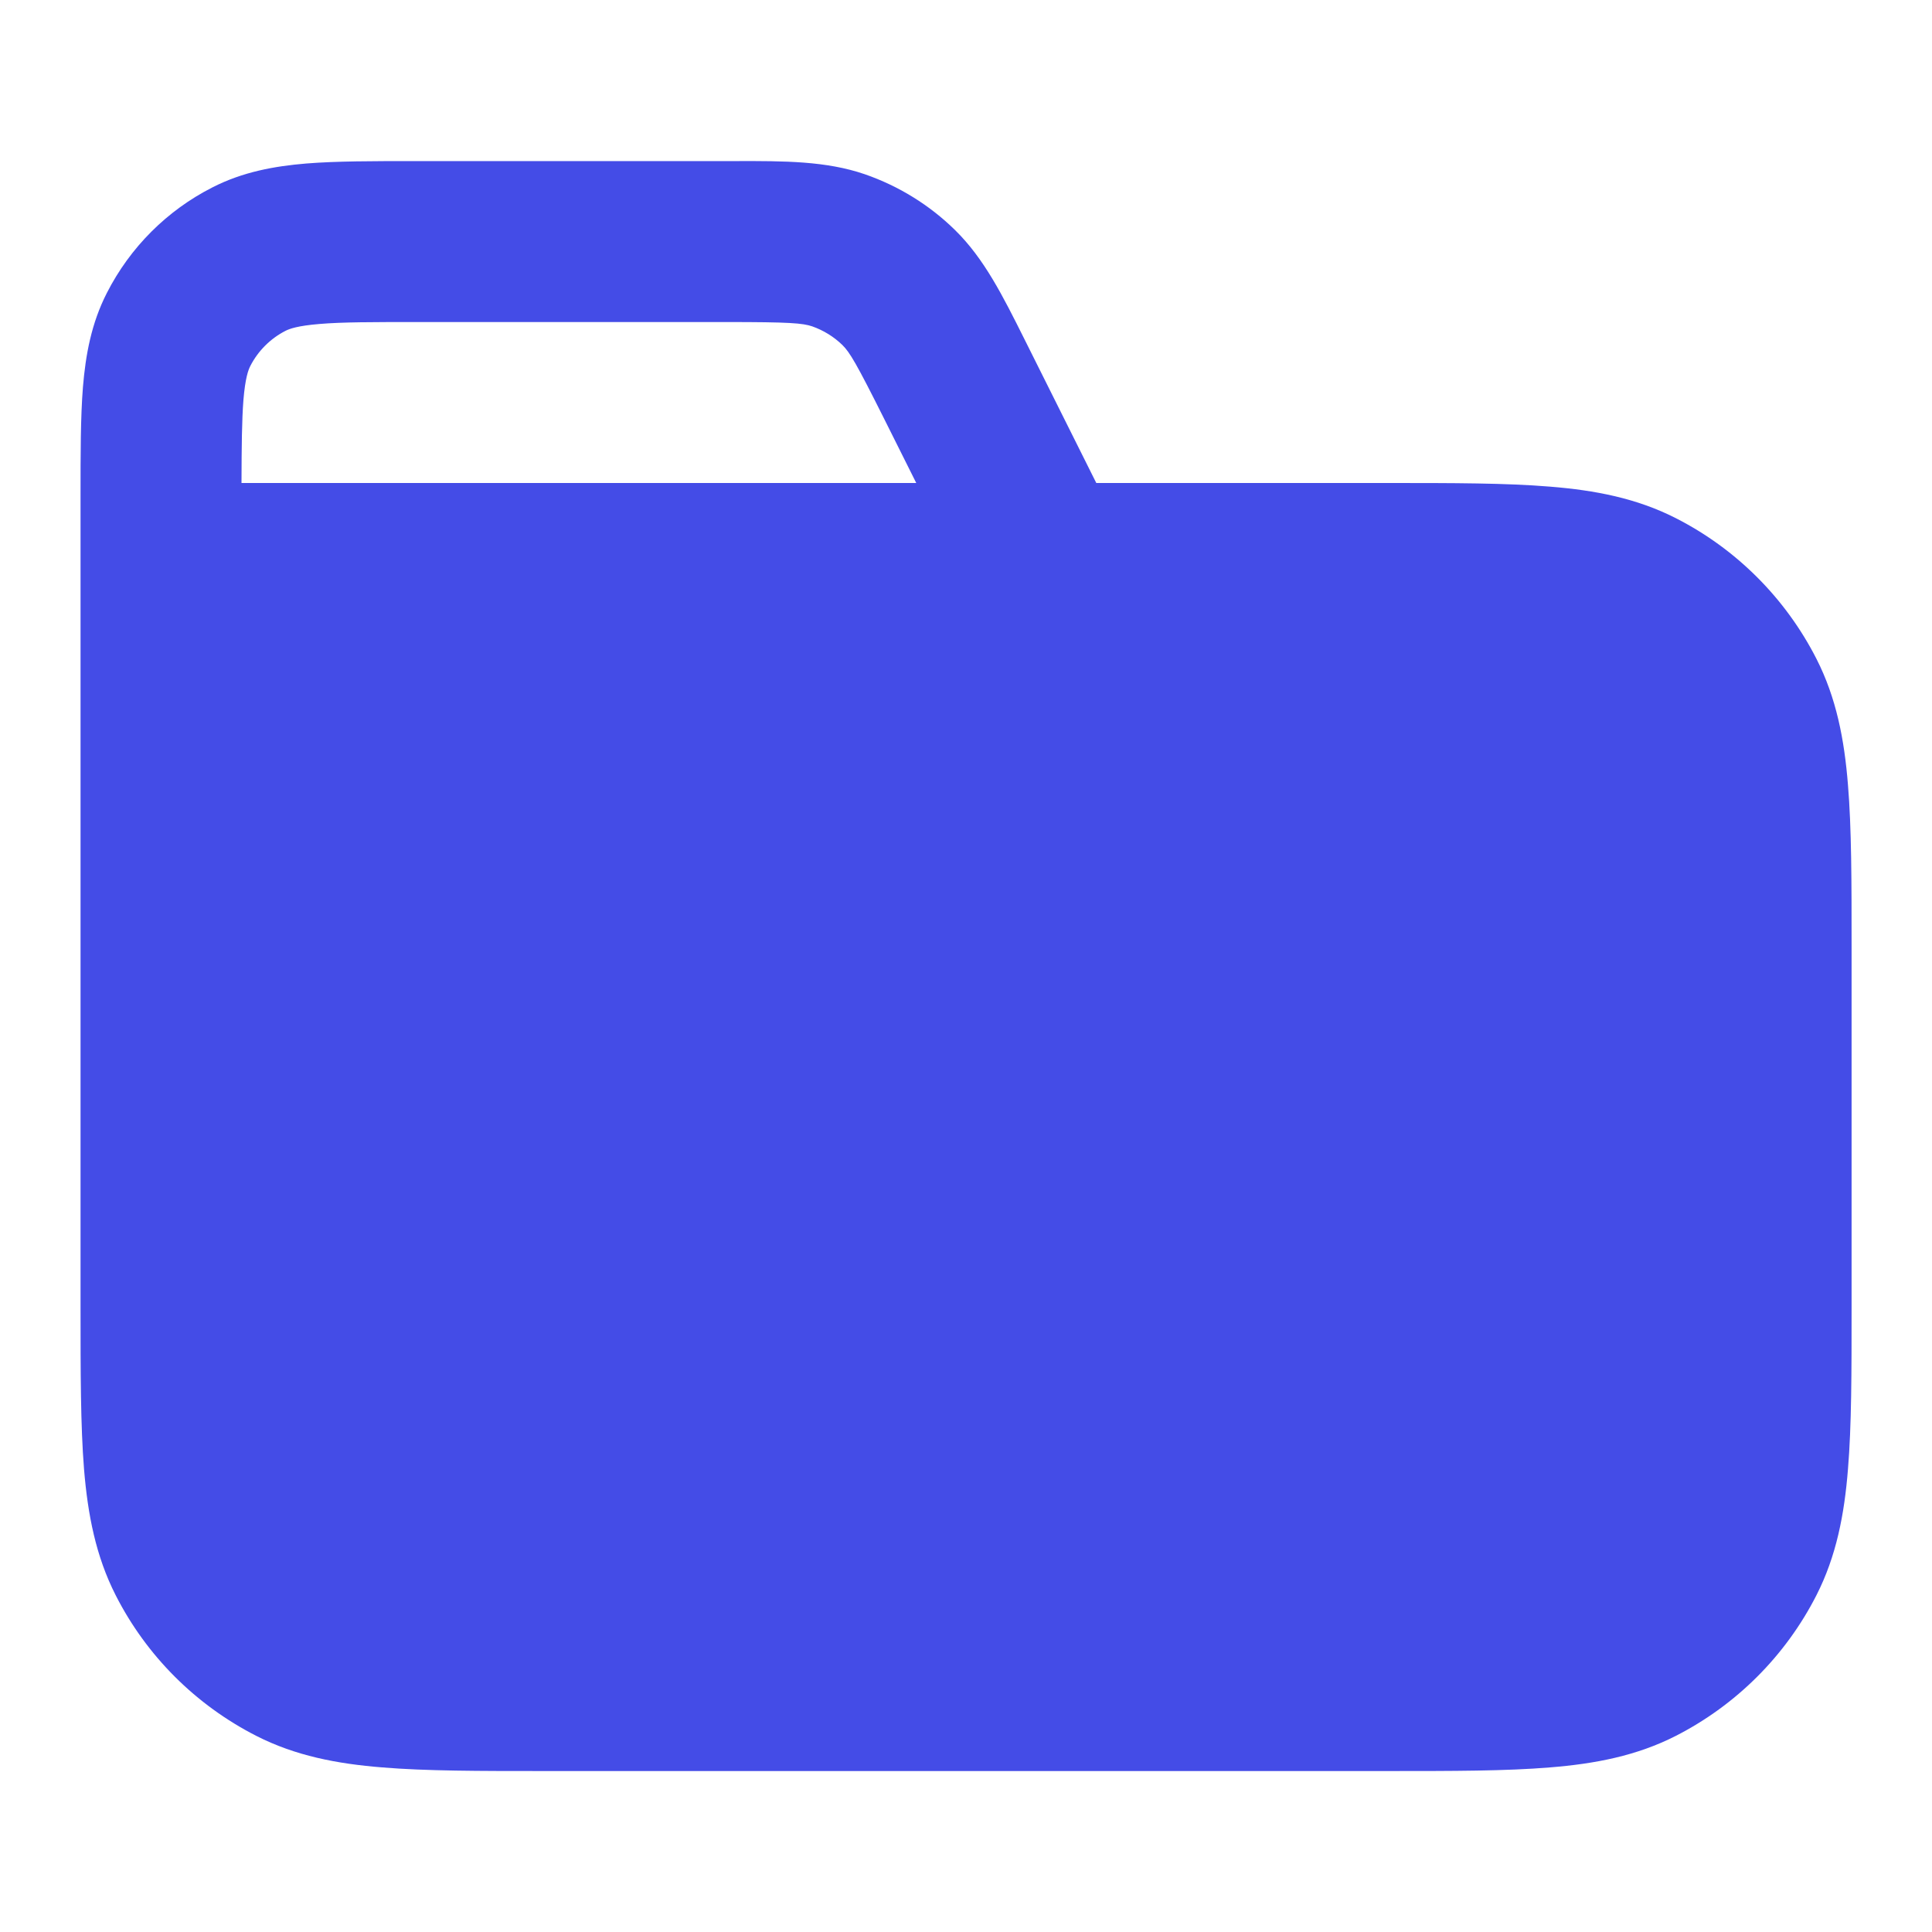
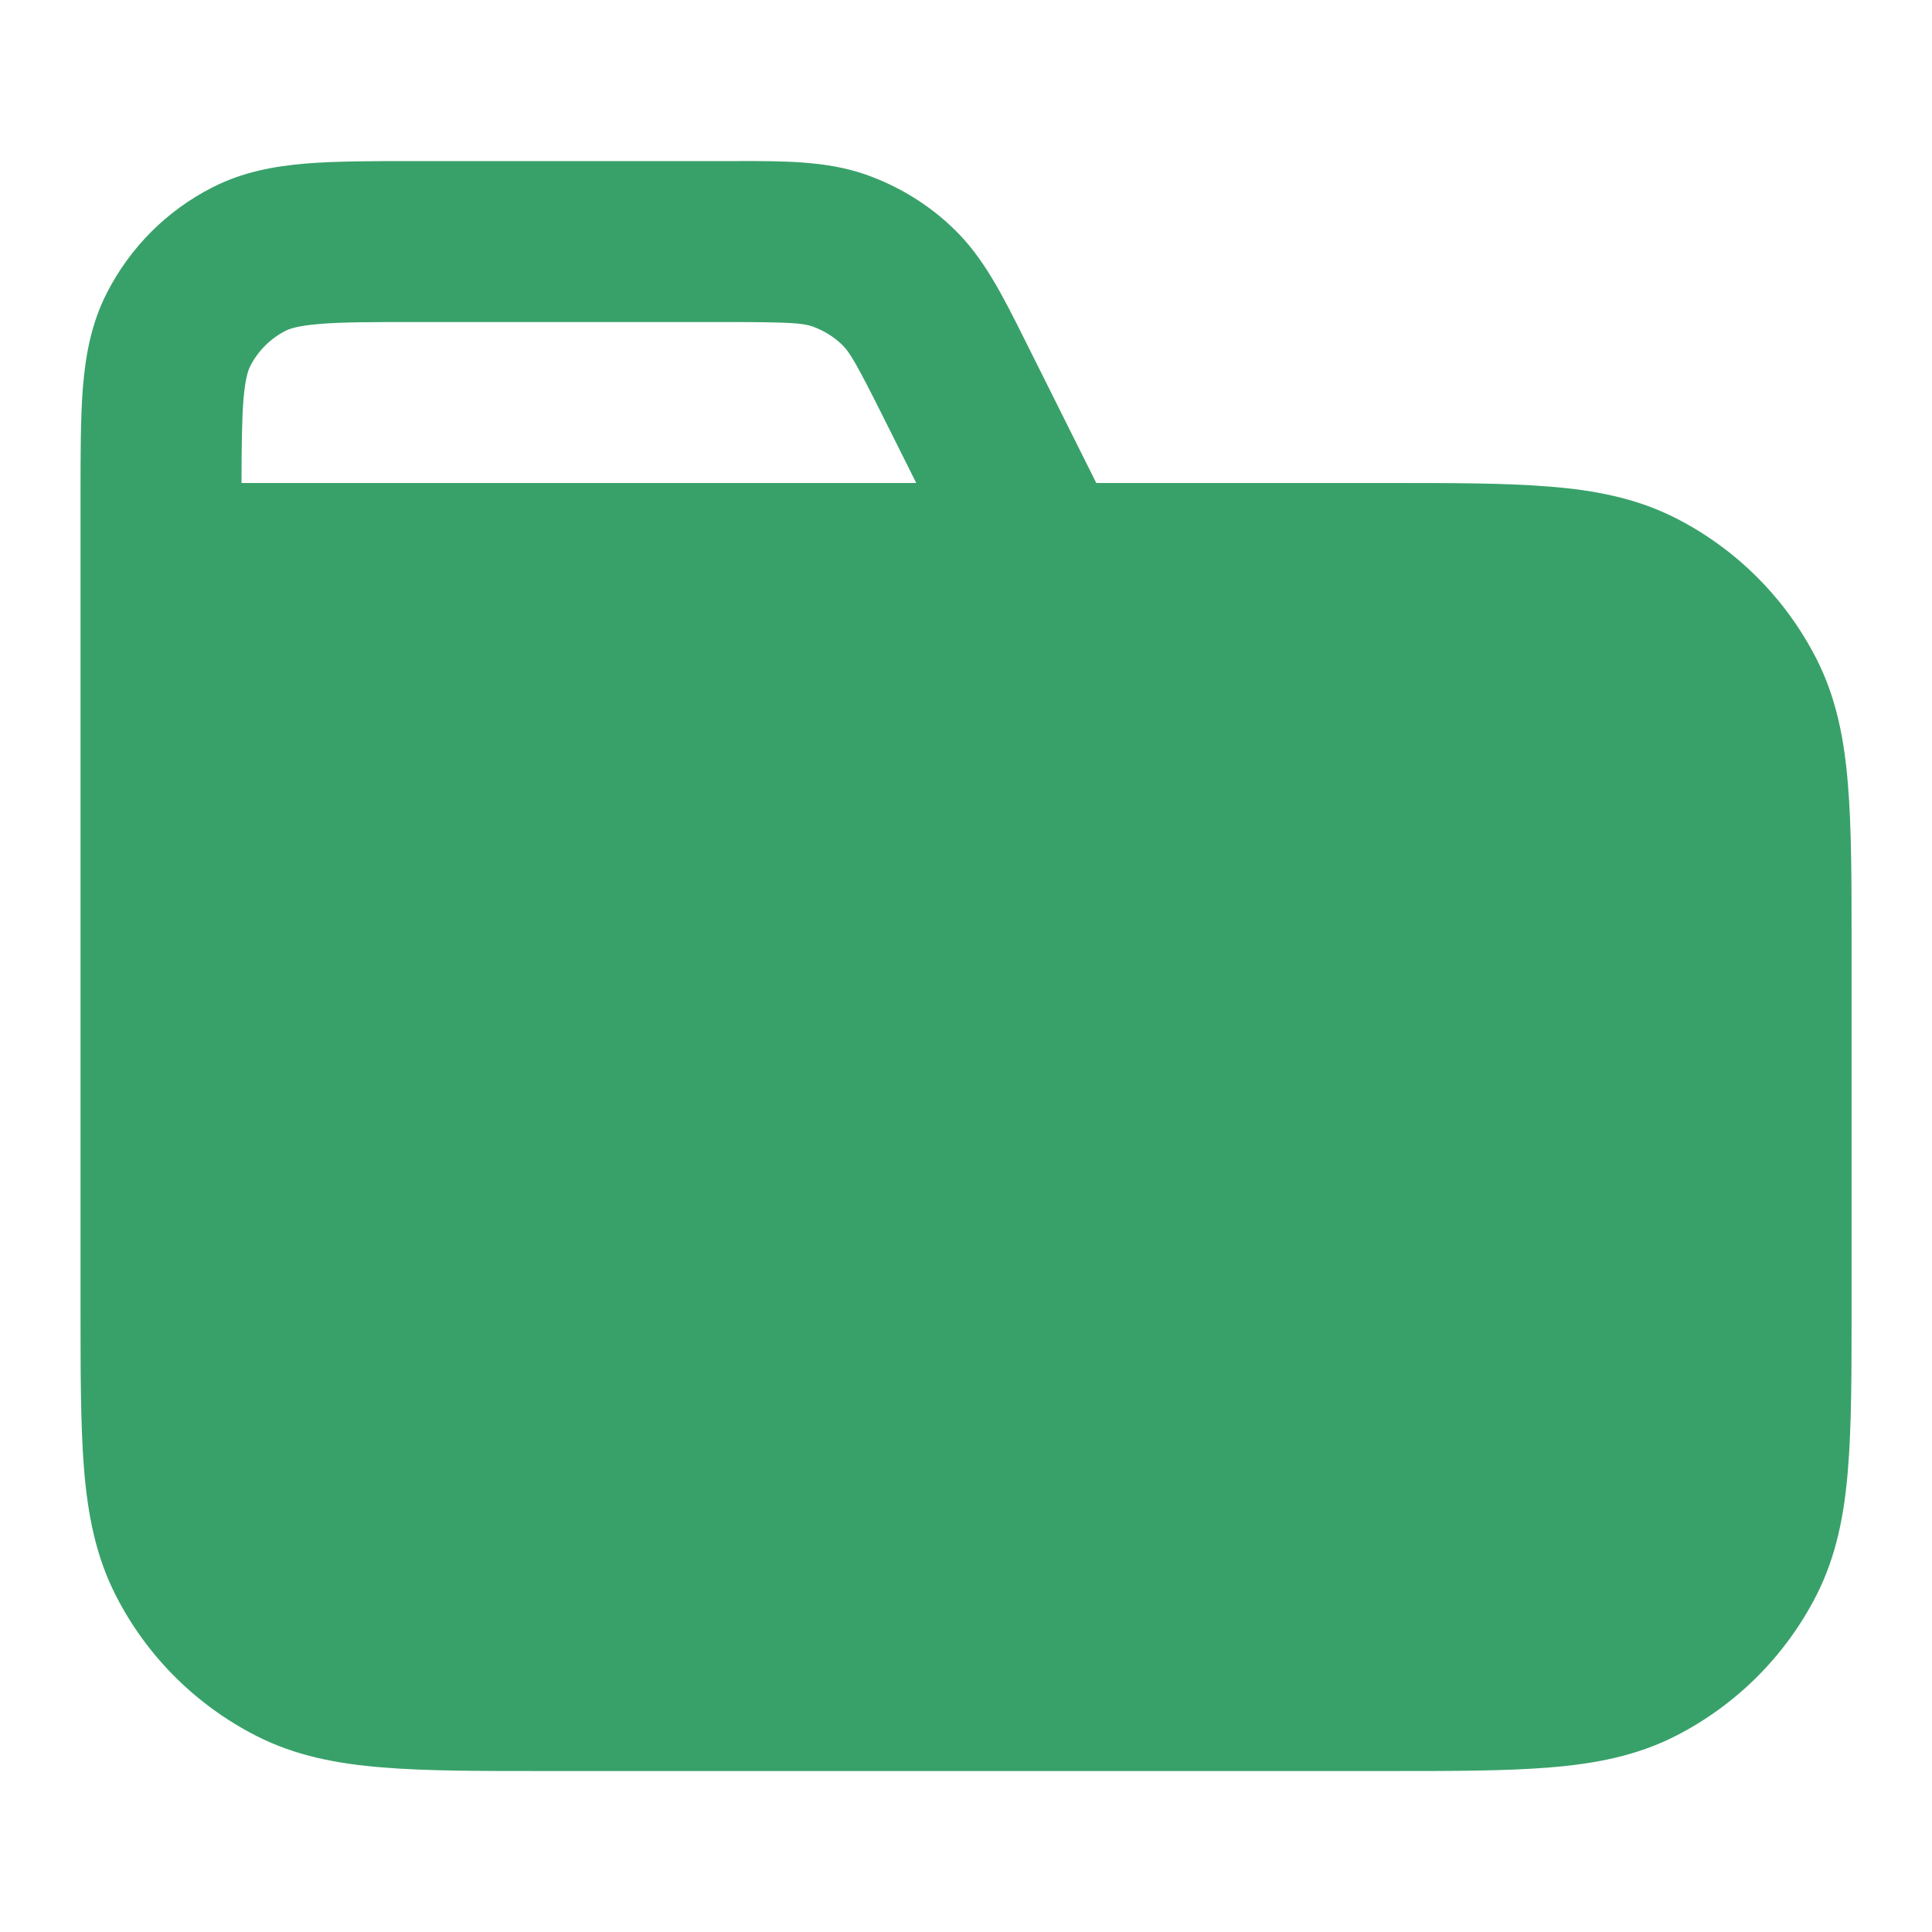
<svg xmlns="http://www.w3.org/2000/svg" width="16" height="16" viewBox="0 0 16 16" fill="none">
  <g id="Icon">
-     <path id="Solid" fill-rule="evenodd" clip-rule="evenodd" d="M0.667 4.108C0.667 3.757 0.667 3.453 0.687 3.204C0.709 2.94 0.756 2.678 0.885 2.426C1.077 2.049 1.383 1.743 1.759 1.552C2.011 1.423 2.273 1.376 2.537 1.354C2.787 1.334 3.09 1.334 3.441 1.334L6.098 1.334C6.494 1.333 6.842 1.333 7.162 1.443C7.442 1.54 7.697 1.697 7.909 1.905C8.151 2.142 8.306 2.453 8.483 2.807L9.079 4H11.495C12.031 4 12.474 4 12.835 4.03C13.21 4.06 13.554 4.126 13.878 4.291C14.379 4.546 14.787 4.954 15.043 5.456C15.208 5.78 15.274 6.124 15.304 6.499C15.334 6.86 15.334 7.303 15.334 7.839V10.828C15.334 11.364 15.334 11.807 15.304 12.168C15.274 12.543 15.208 12.887 15.043 13.211C14.787 13.713 14.379 14.12 13.878 14.376C13.554 14.541 13.21 14.607 12.835 14.637C12.474 14.667 12.031 14.667 11.495 14.667H4.506C3.97 14.667 3.527 14.667 3.166 14.637C2.791 14.607 2.447 14.541 2.123 14.376C1.621 14.12 1.213 13.713 0.958 13.211C0.793 12.887 0.727 12.543 0.696 12.168C0.667 11.807 0.667 11.364 0.667 10.828V4.108ZM6.015 2.667C6.542 2.667 6.647 2.676 6.727 2.703C6.82 2.736 6.905 2.788 6.976 2.857C7.037 2.917 7.091 3.006 7.327 3.478L7.588 4L2 4C2.001 3.69 2.003 3.478 2.016 3.312C2.031 3.131 2.056 3.064 2.073 3.031C2.137 2.906 2.239 2.804 2.364 2.74C2.397 2.723 2.464 2.698 2.646 2.683C2.834 2.667 3.083 2.667 3.467 2.667H6.015Z" fill="#444CE7" />
+     <path id="Solid" fill-rule="evenodd" clip-rule="evenodd" d="M0.667 4.108C0.667 3.757 0.667 3.453 0.687 3.204C0.709 2.94 0.756 2.678 0.885 2.426C1.077 2.049 1.383 1.743 1.759 1.552C2.011 1.423 2.273 1.376 2.537 1.354C2.787 1.334 3.09 1.334 3.441 1.334L6.098 1.334C6.494 1.333 6.842 1.333 7.162 1.443C7.442 1.54 7.697 1.697 7.909 1.905C8.151 2.142 8.306 2.453 8.483 2.807L9.079 4H11.495C12.031 4 12.474 4 12.835 4.03C13.21 4.06 13.554 4.126 13.878 4.291C14.379 4.546 14.787 4.954 15.043 5.456C15.208 5.78 15.274 6.124 15.304 6.499C15.334 6.86 15.334 7.303 15.334 7.839V10.828C15.334 11.364 15.334 11.807 15.304 12.168C15.274 12.543 15.208 12.887 15.043 13.211C14.787 13.713 14.379 14.12 13.878 14.376C13.554 14.541 13.21 14.607 12.835 14.637C12.474 14.667 12.031 14.667 11.495 14.667H4.506C3.97 14.667 3.527 14.667 3.166 14.637C2.791 14.607 2.447 14.541 2.123 14.376C1.621 14.12 1.213 13.713 0.958 13.211C0.793 12.887 0.727 12.543 0.696 12.168C0.667 11.807 0.667 11.364 0.667 10.828V4.108ZM6.015 2.667C6.542 2.667 6.647 2.676 6.727 2.703C6.82 2.736 6.905 2.788 6.976 2.857C7.037 2.917 7.091 3.006 7.327 3.478L7.588 4L2 4C2.001 3.69 2.003 3.478 2.016 3.312C2.031 3.131 2.056 3.064 2.073 3.031C2.137 2.906 2.239 2.804 2.364 2.74C2.397 2.723 2.464 2.698 2.646 2.683C2.834 2.667 3.083 2.667 3.467 2.667H6.015Z" fill="#38A169" />
  </g>
</svg>
